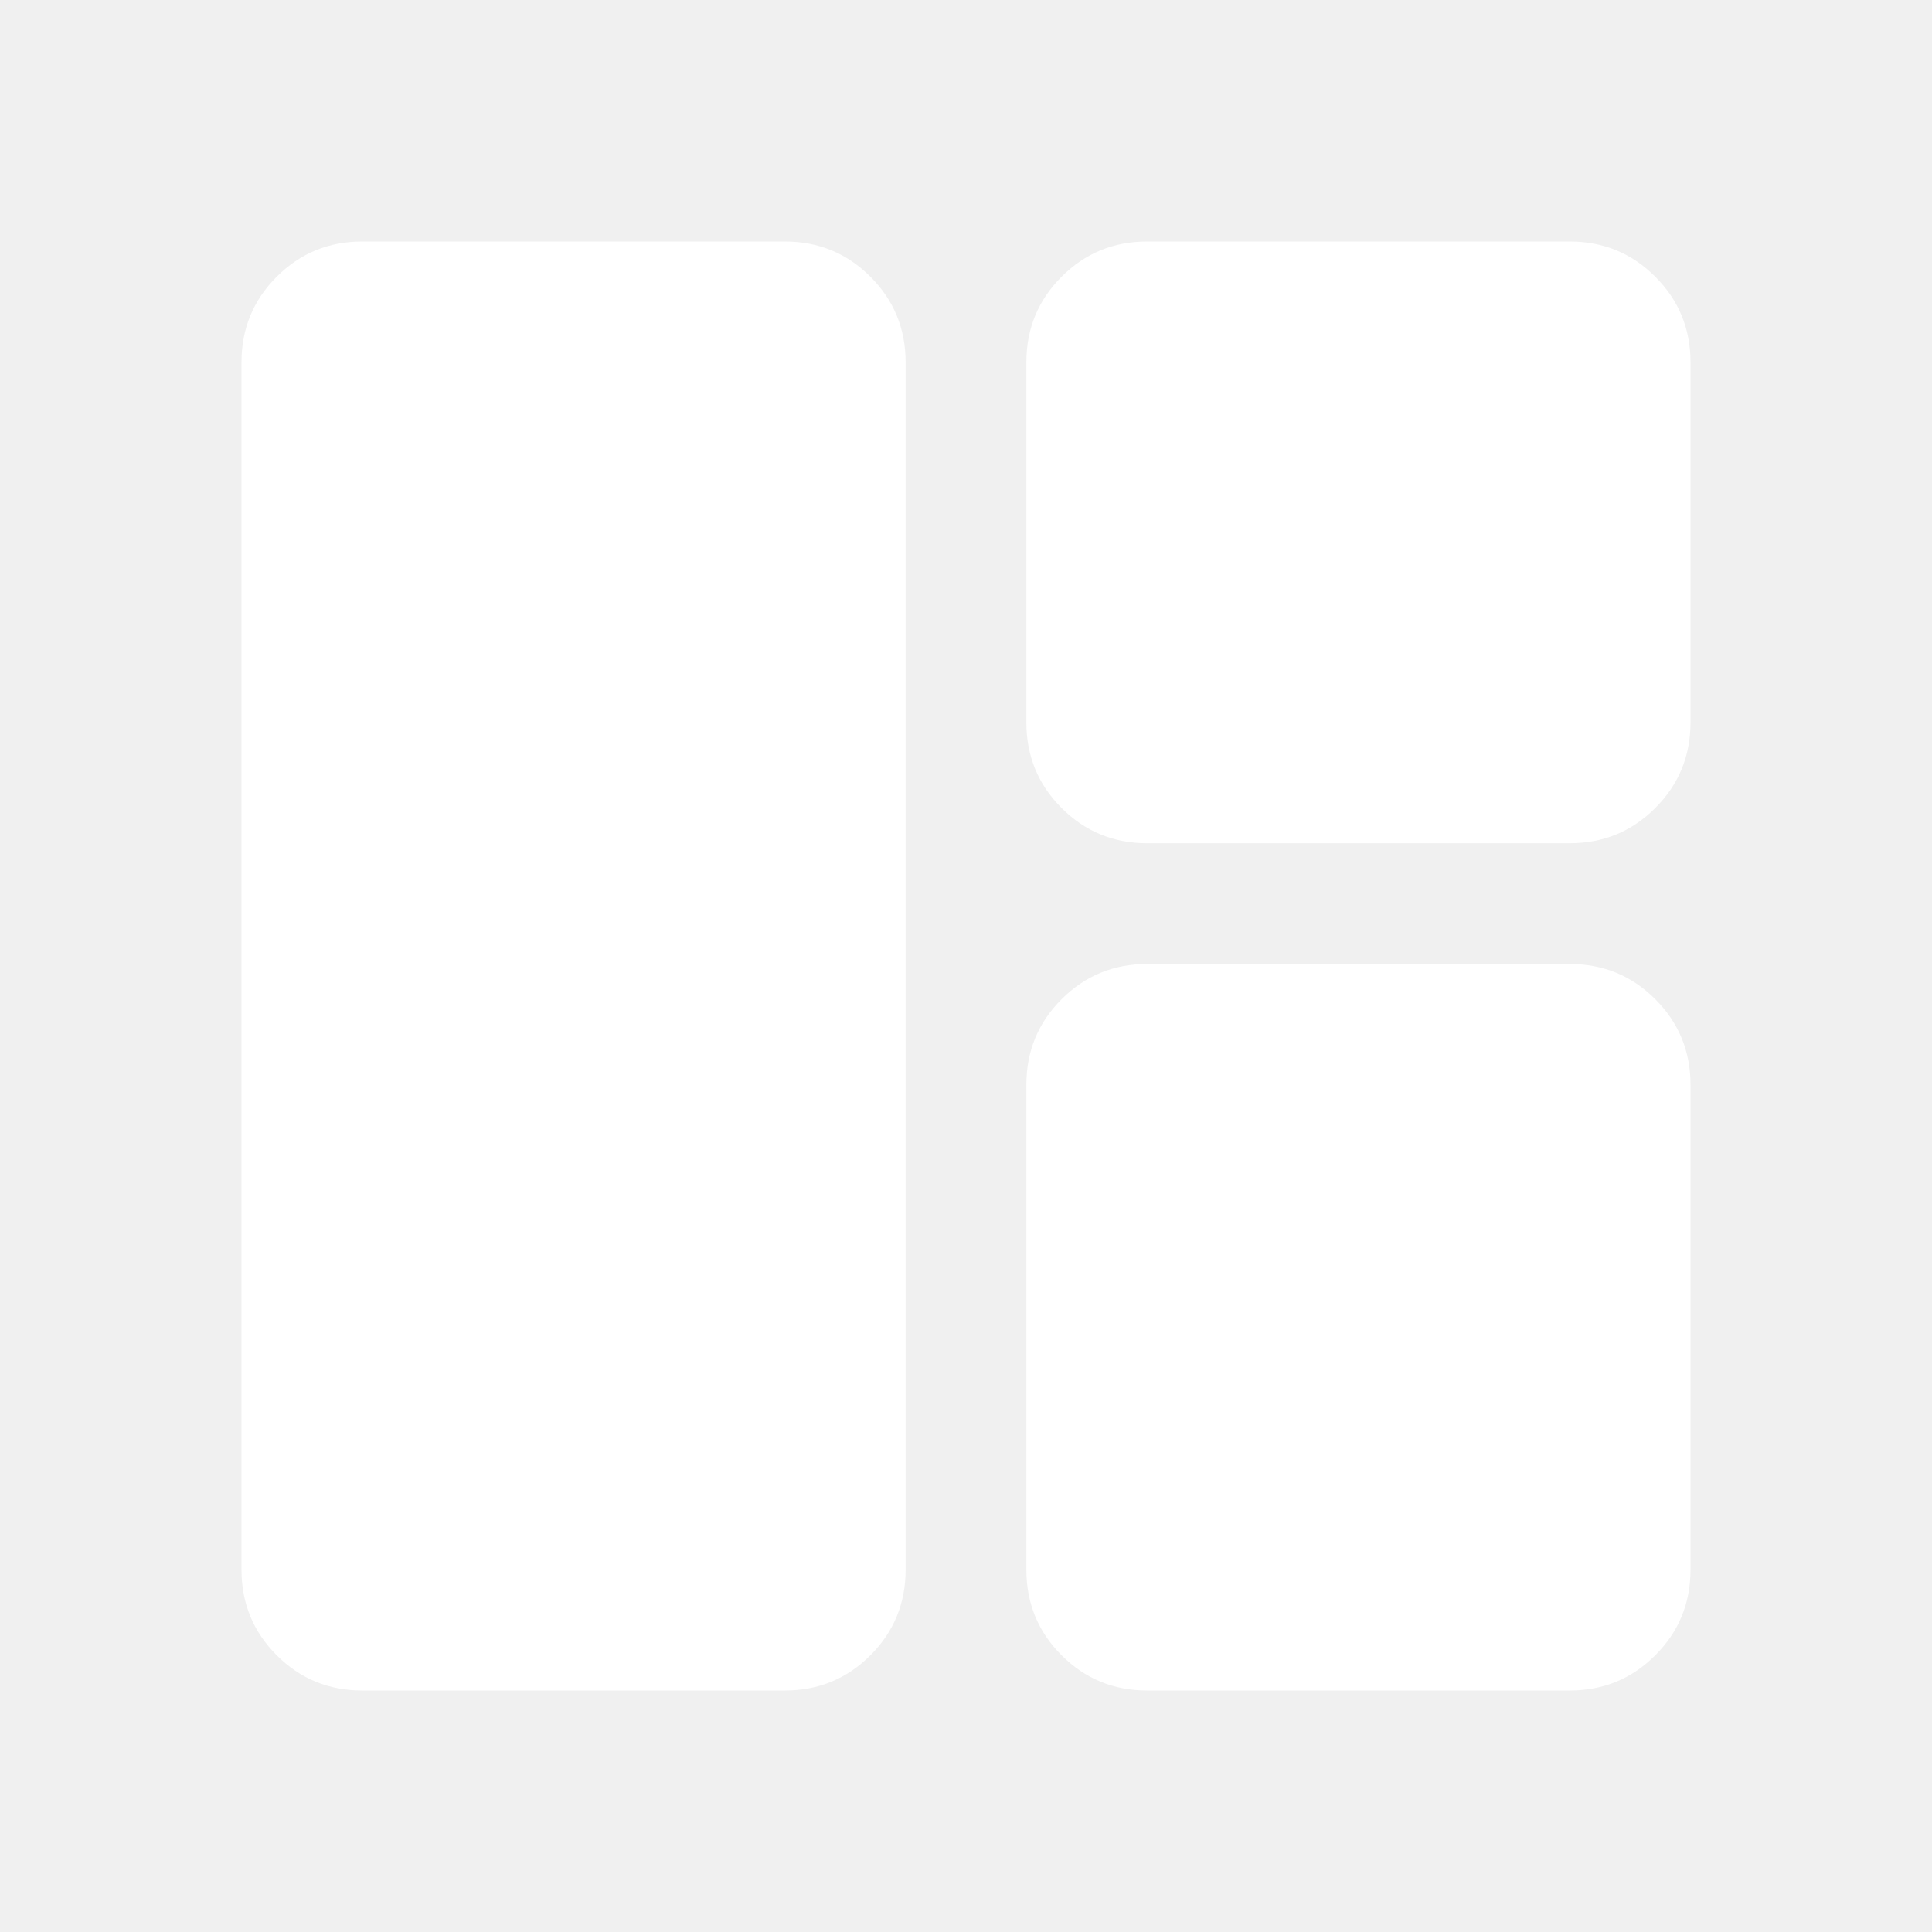
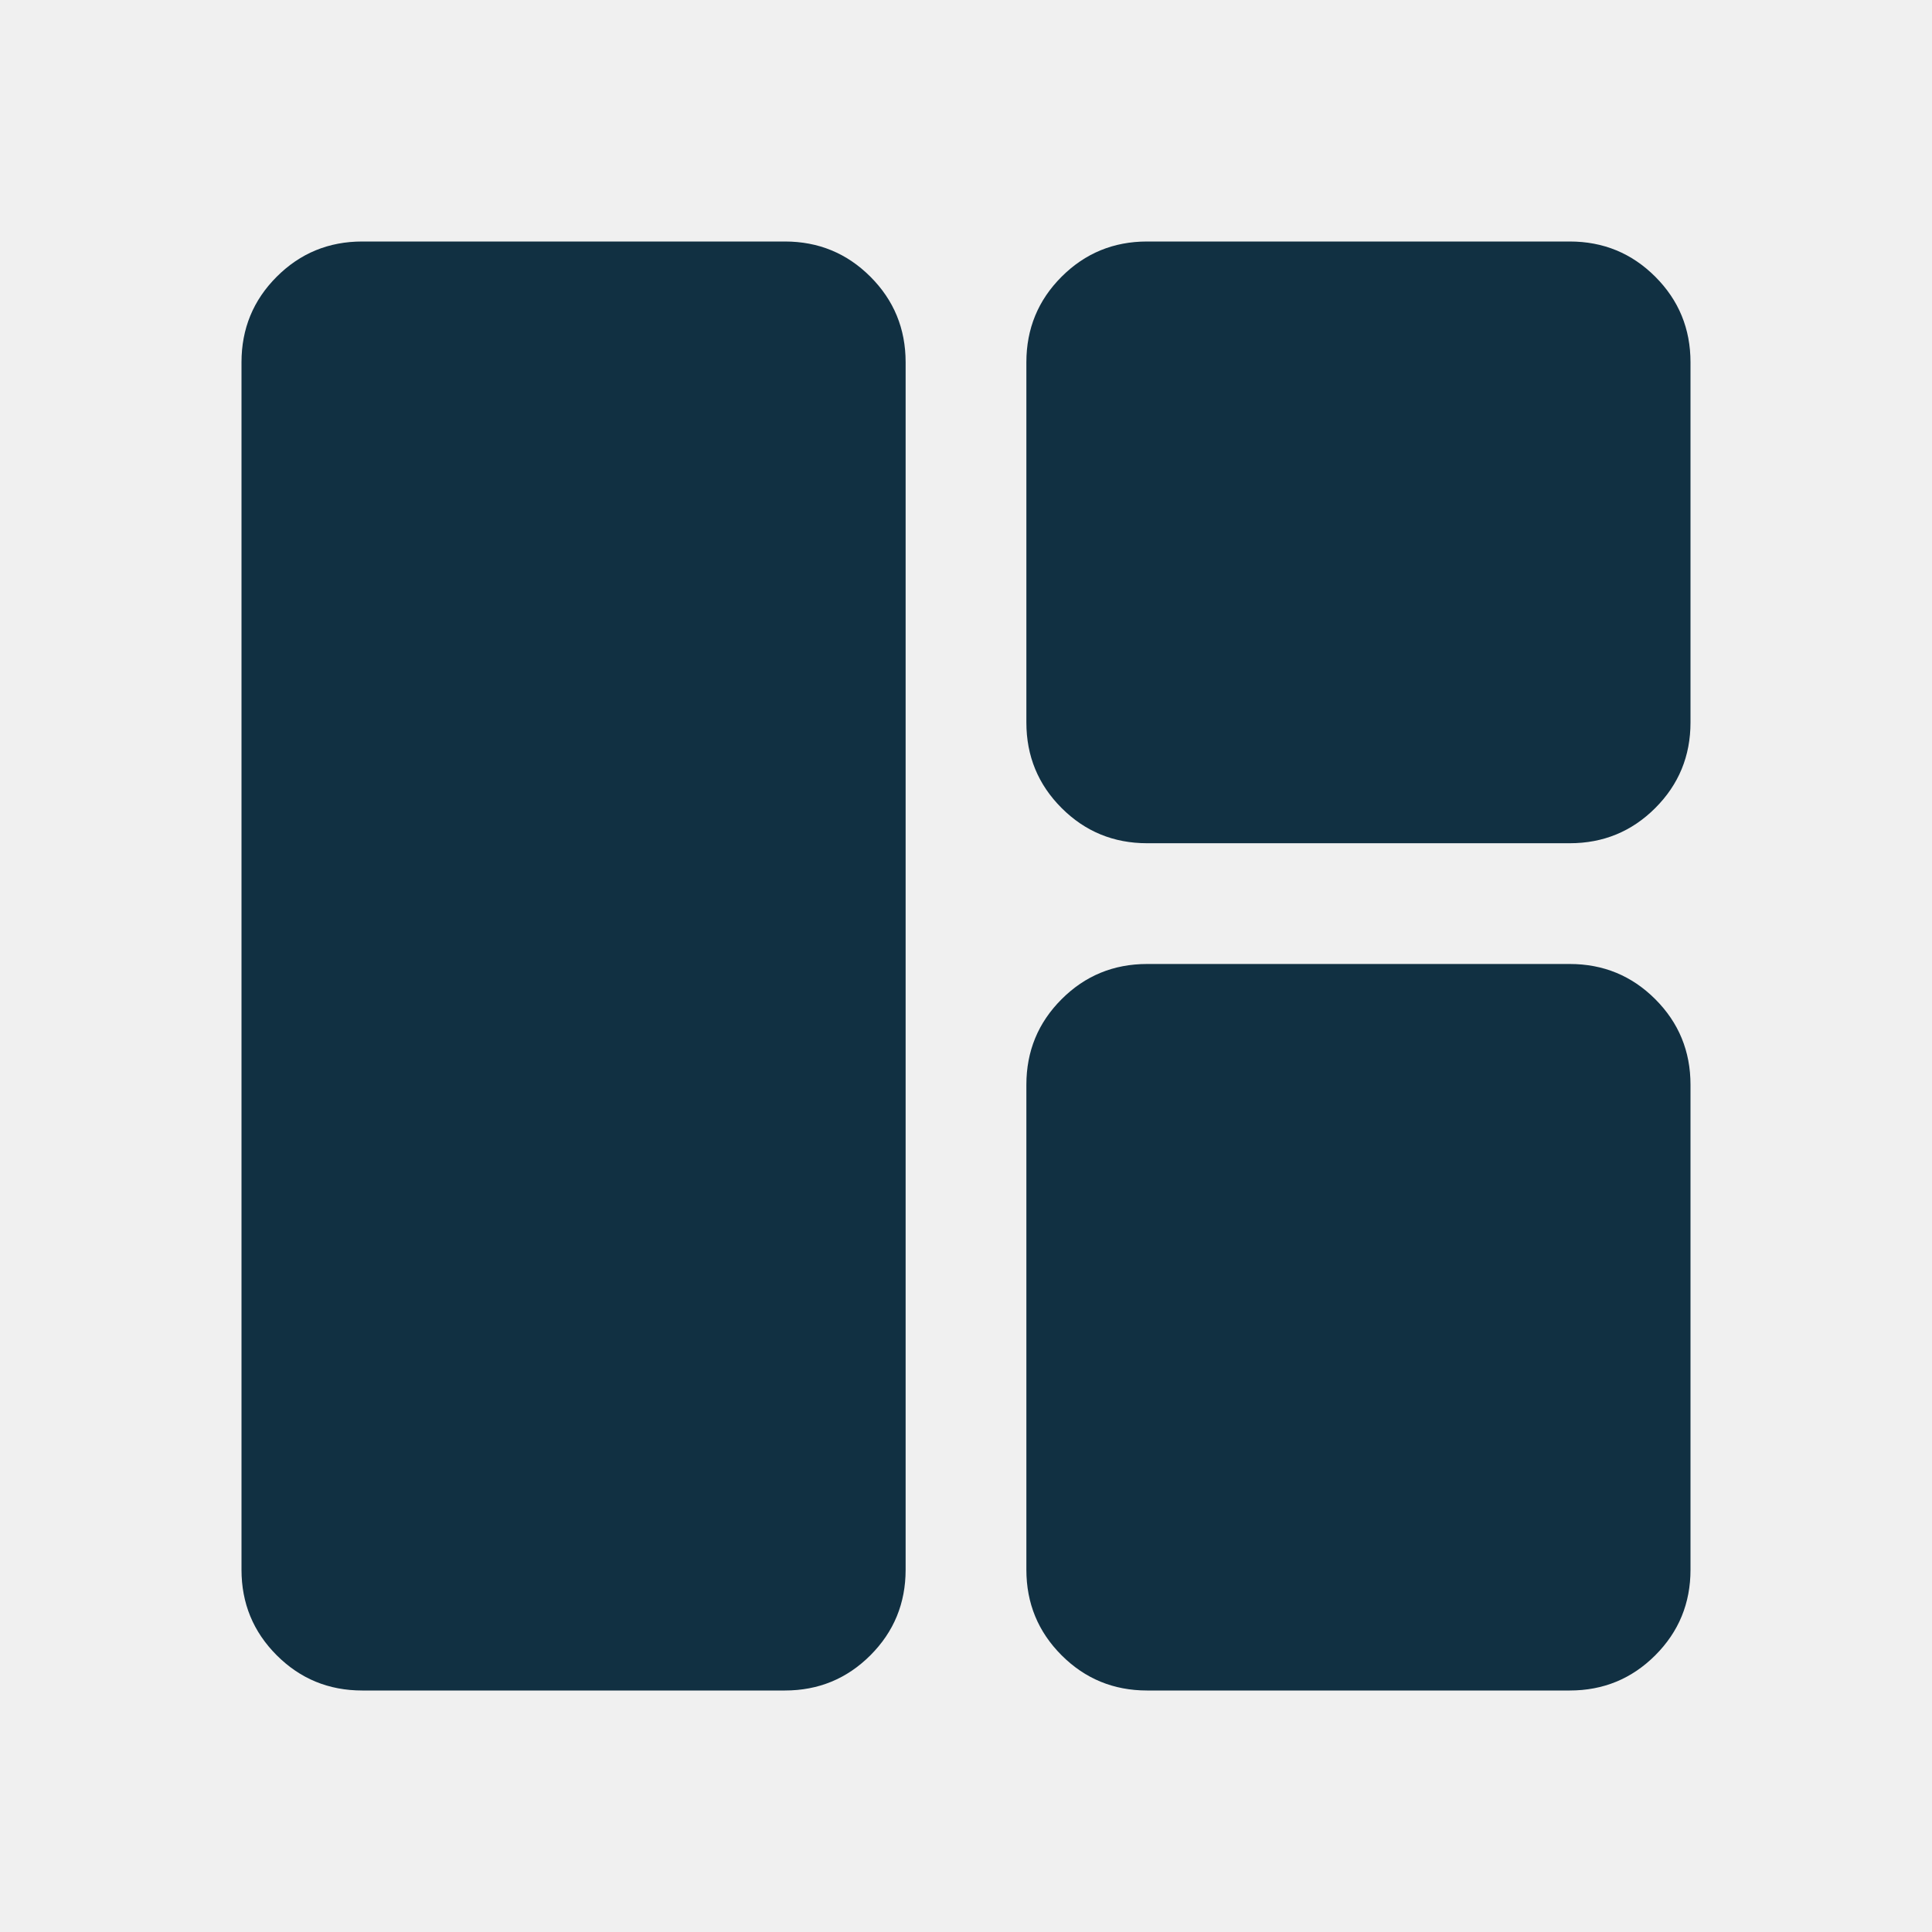
- <svg xmlns="http://www.w3.org/2000/svg" height="48" width="48" fill="#fff">
+ <svg xmlns="http://www.w3.org/2000/svg" height="48" width="48" fill="#113042">
  <path d="M9 42Q7.75 42 6.875 41.125Q6 40.25 6 39V9Q6 7.75 6.875 6.875Q7.75 6 9 6H19.5Q20.75 6 21.625 6.875Q22.5 7.75 22.5 9V39Q22.5 40.25 21.625 41.125Q20.75 42 19.5 42ZM28.5 20.95Q27.25 20.95 26.375 20.075Q25.5 19.2 25.5 17.95V9Q25.5 7.75 26.375 6.875Q27.25 6 28.5 6H39Q40.25 6 41.125 6.875Q42 7.75 42 9V17.95Q42 19.2 41.125 20.075Q40.25 20.95 39 20.95ZM28.5 42Q27.25 42 26.375 41.125Q25.5 40.25 25.5 39V26.95Q25.5 25.7 26.375 24.825Q27.25 23.95 28.5 23.95H39Q40.25 23.95 41.125 24.825Q42 25.7 42 26.95V39Q42 40.25 41.125 41.125Q40.25 42 39 42Z" />
</svg>
